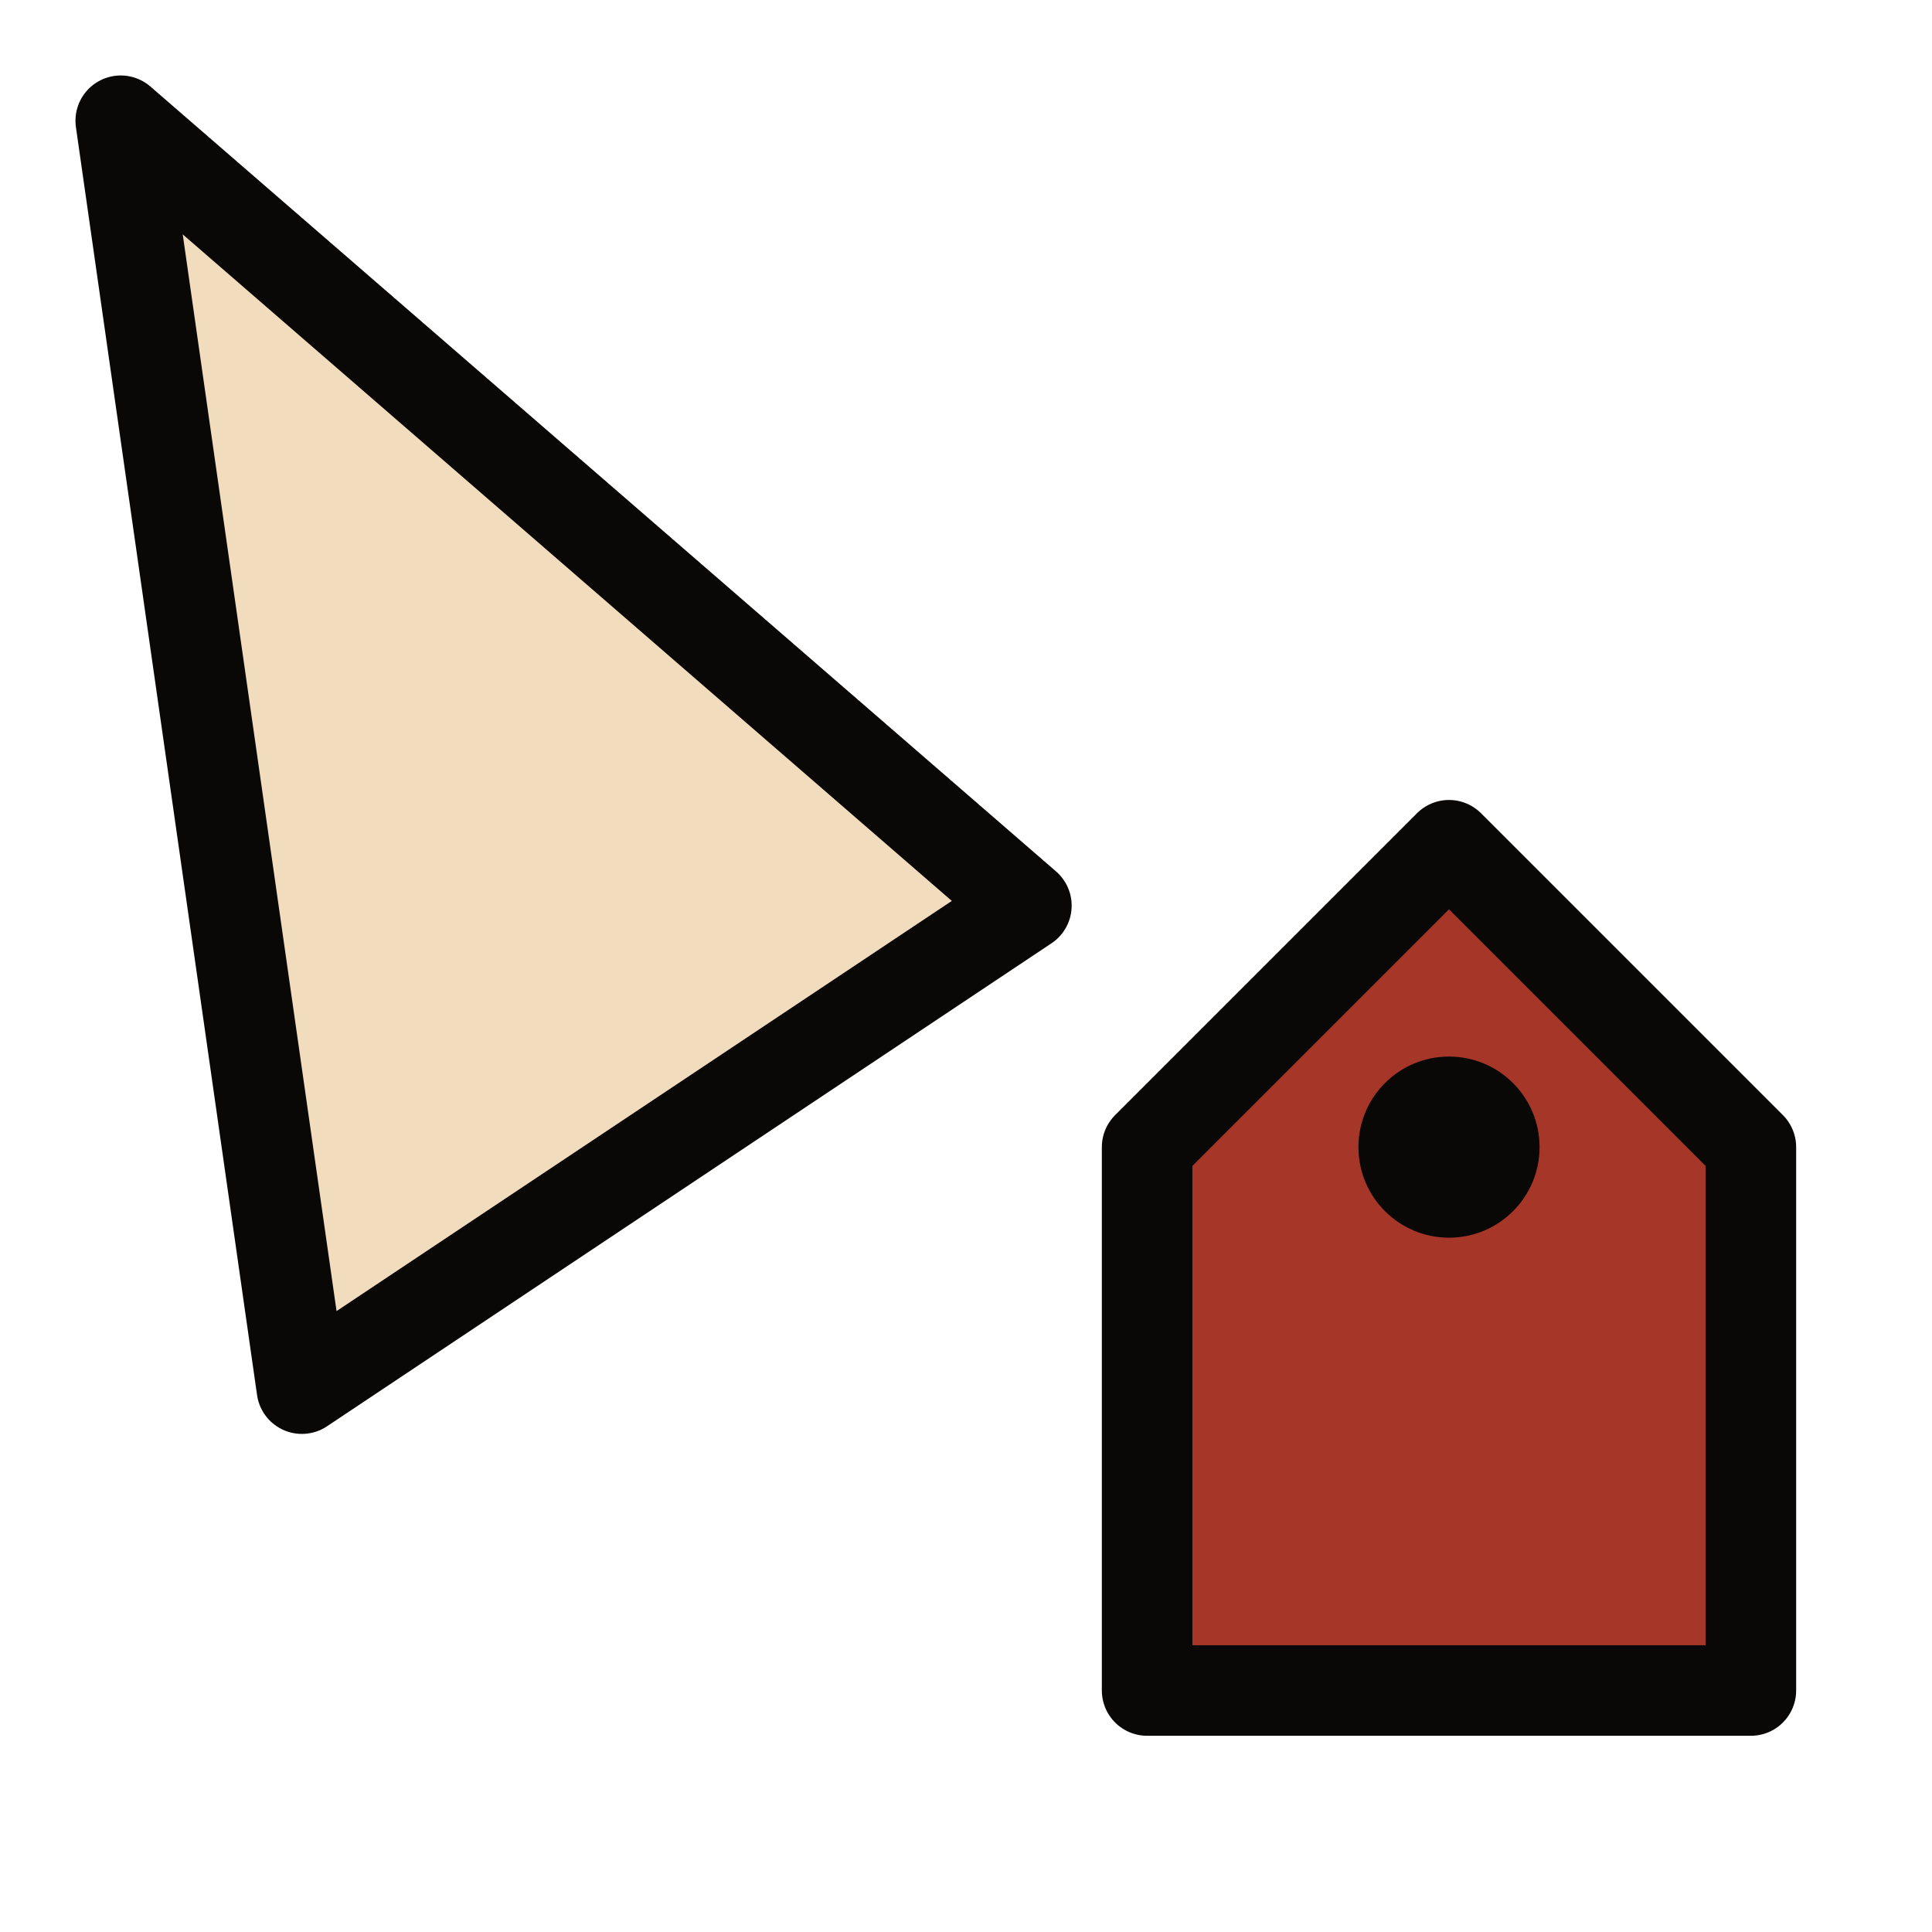
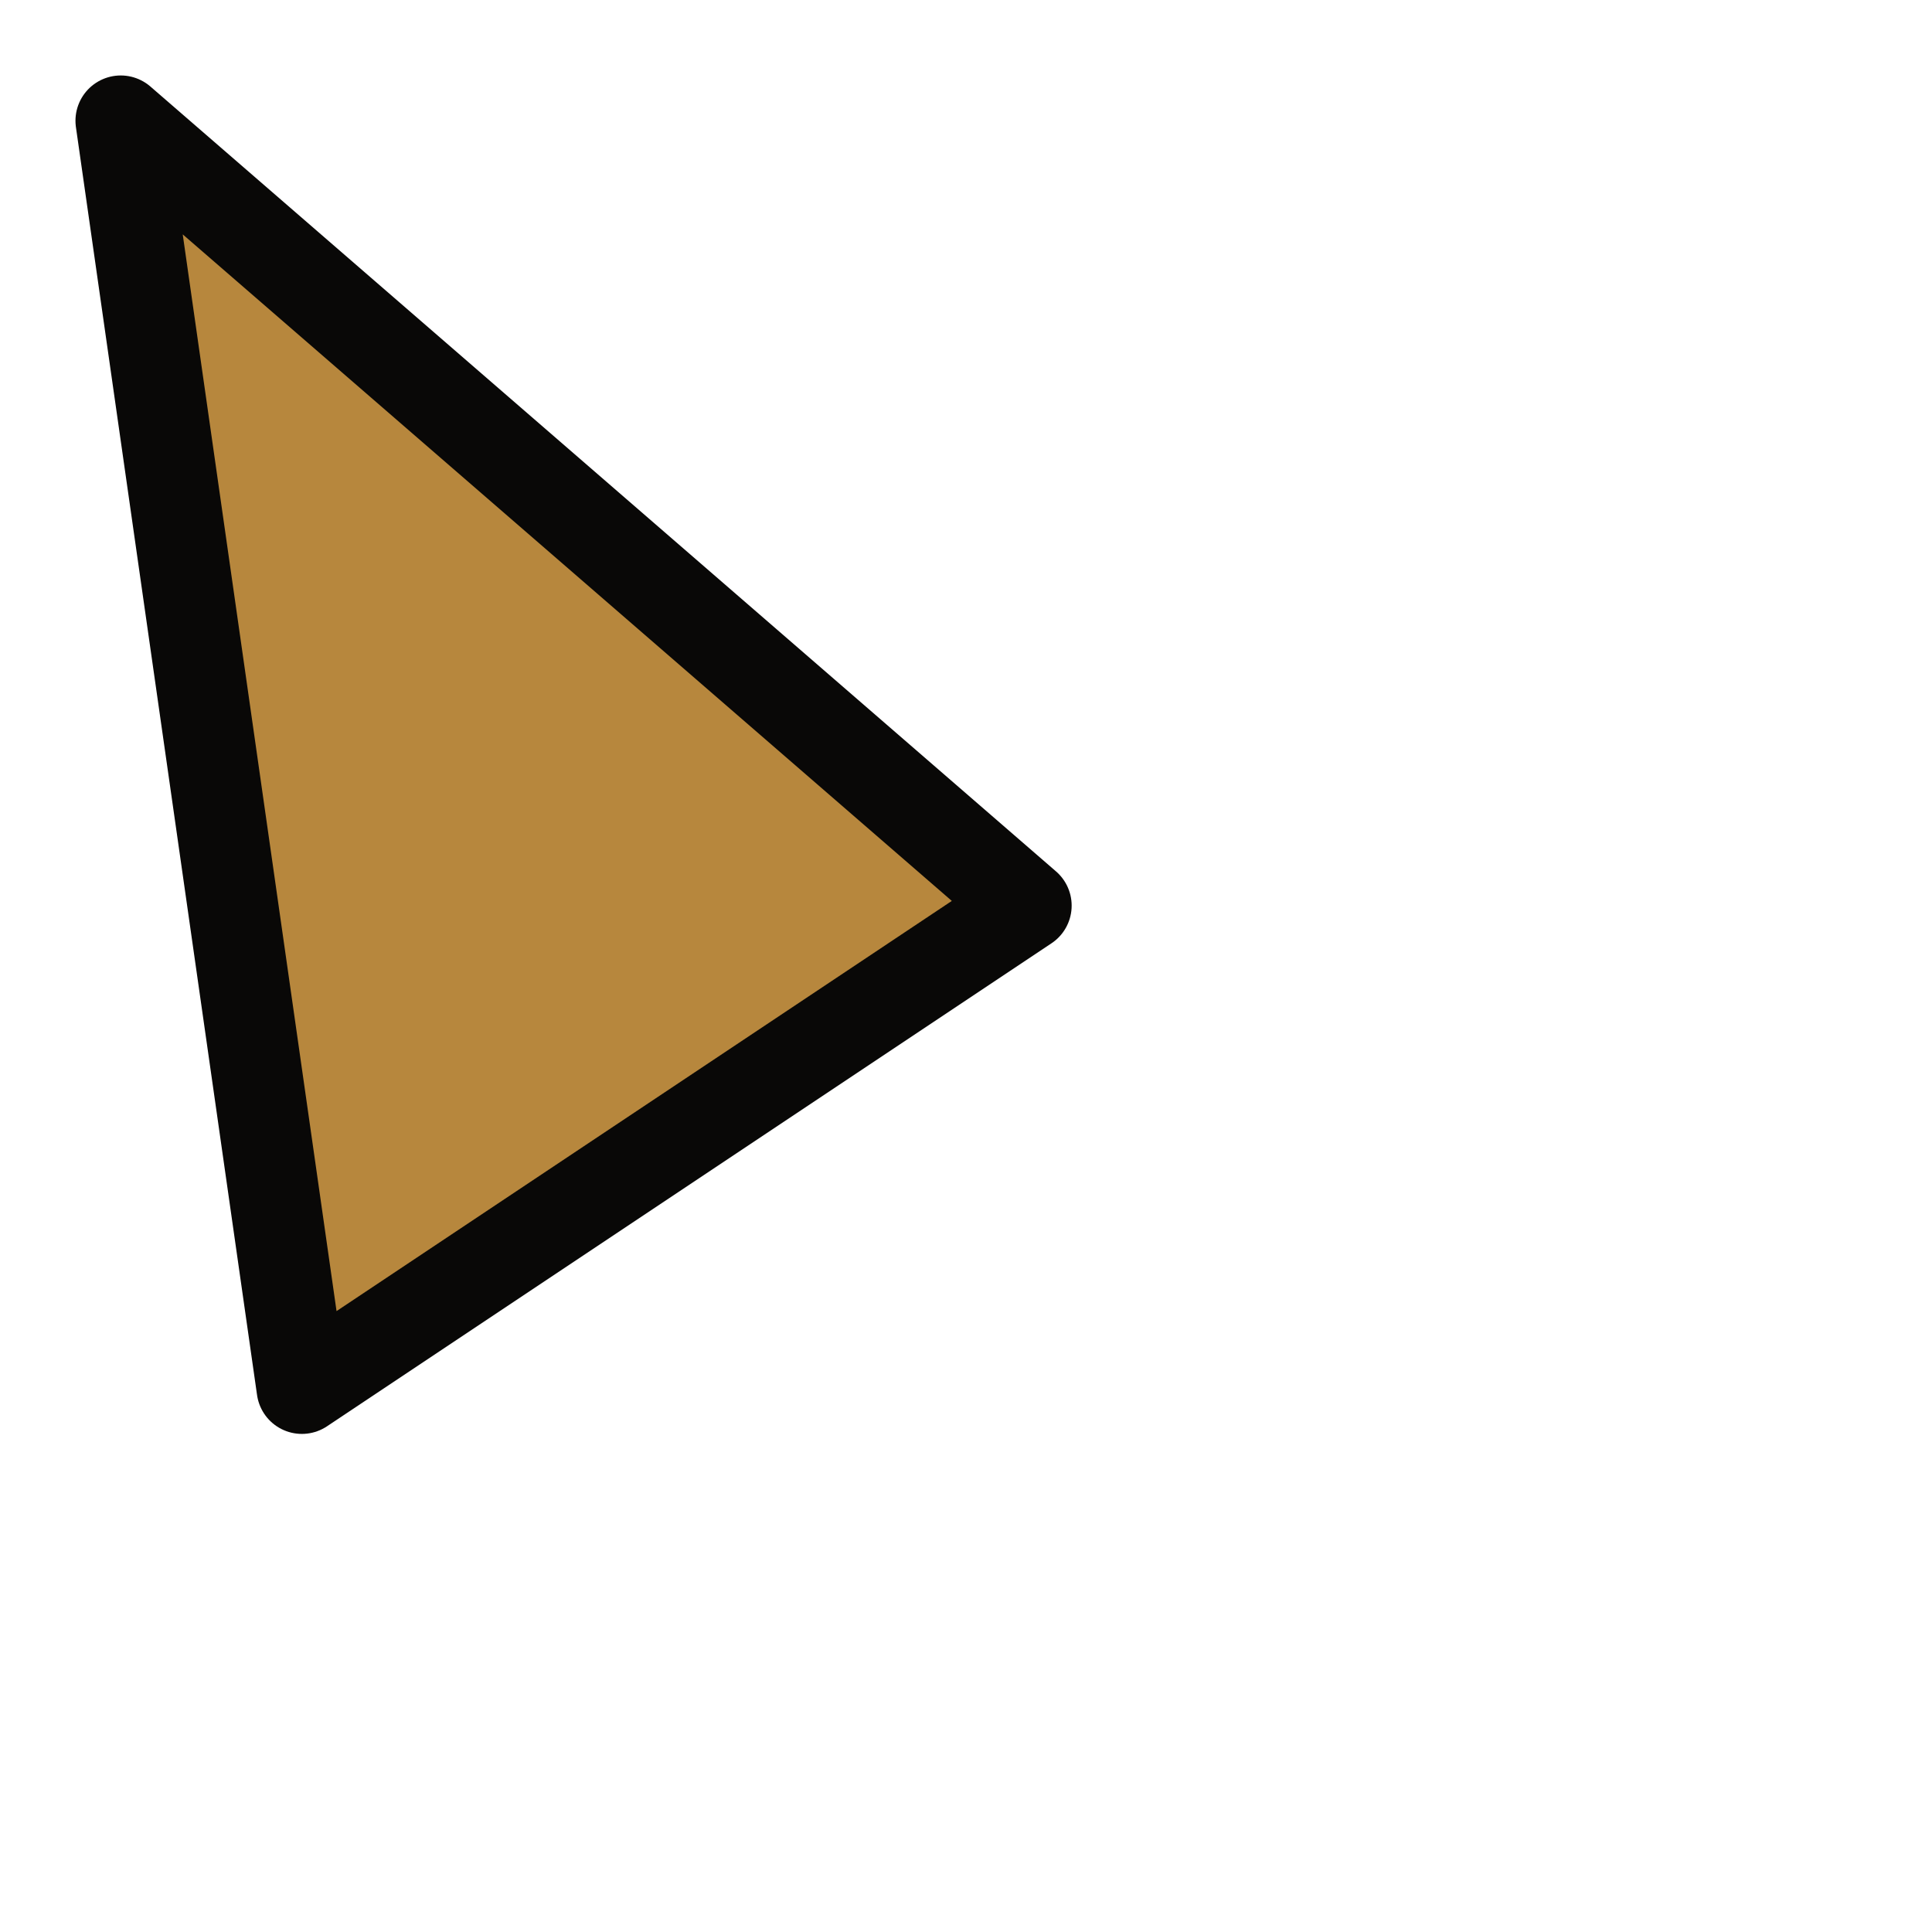
<svg xmlns="http://www.w3.org/2000/svg" width="32" height="32" viewBox="0 0 32 32">
-   <polygon points="2,2 5,23 17,15" fill="#f1ddbd" stroke="#090807" stroke-width="1.5" stroke-linejoin="round" />
-   <path d="M24 14 29 19V28H19V19Z" fill="#a63628" stroke="#090807" stroke-width="1.5" stroke-linejoin="round" />
-   <circle cx="24" cy="19" r="1.5" fill="#090807" />
+   <polygon points="2,2 5,23 17,15" fill="#b7873d" stroke="#090807" stroke-width="1.5" stroke-linejoin="round" />
</svg>
